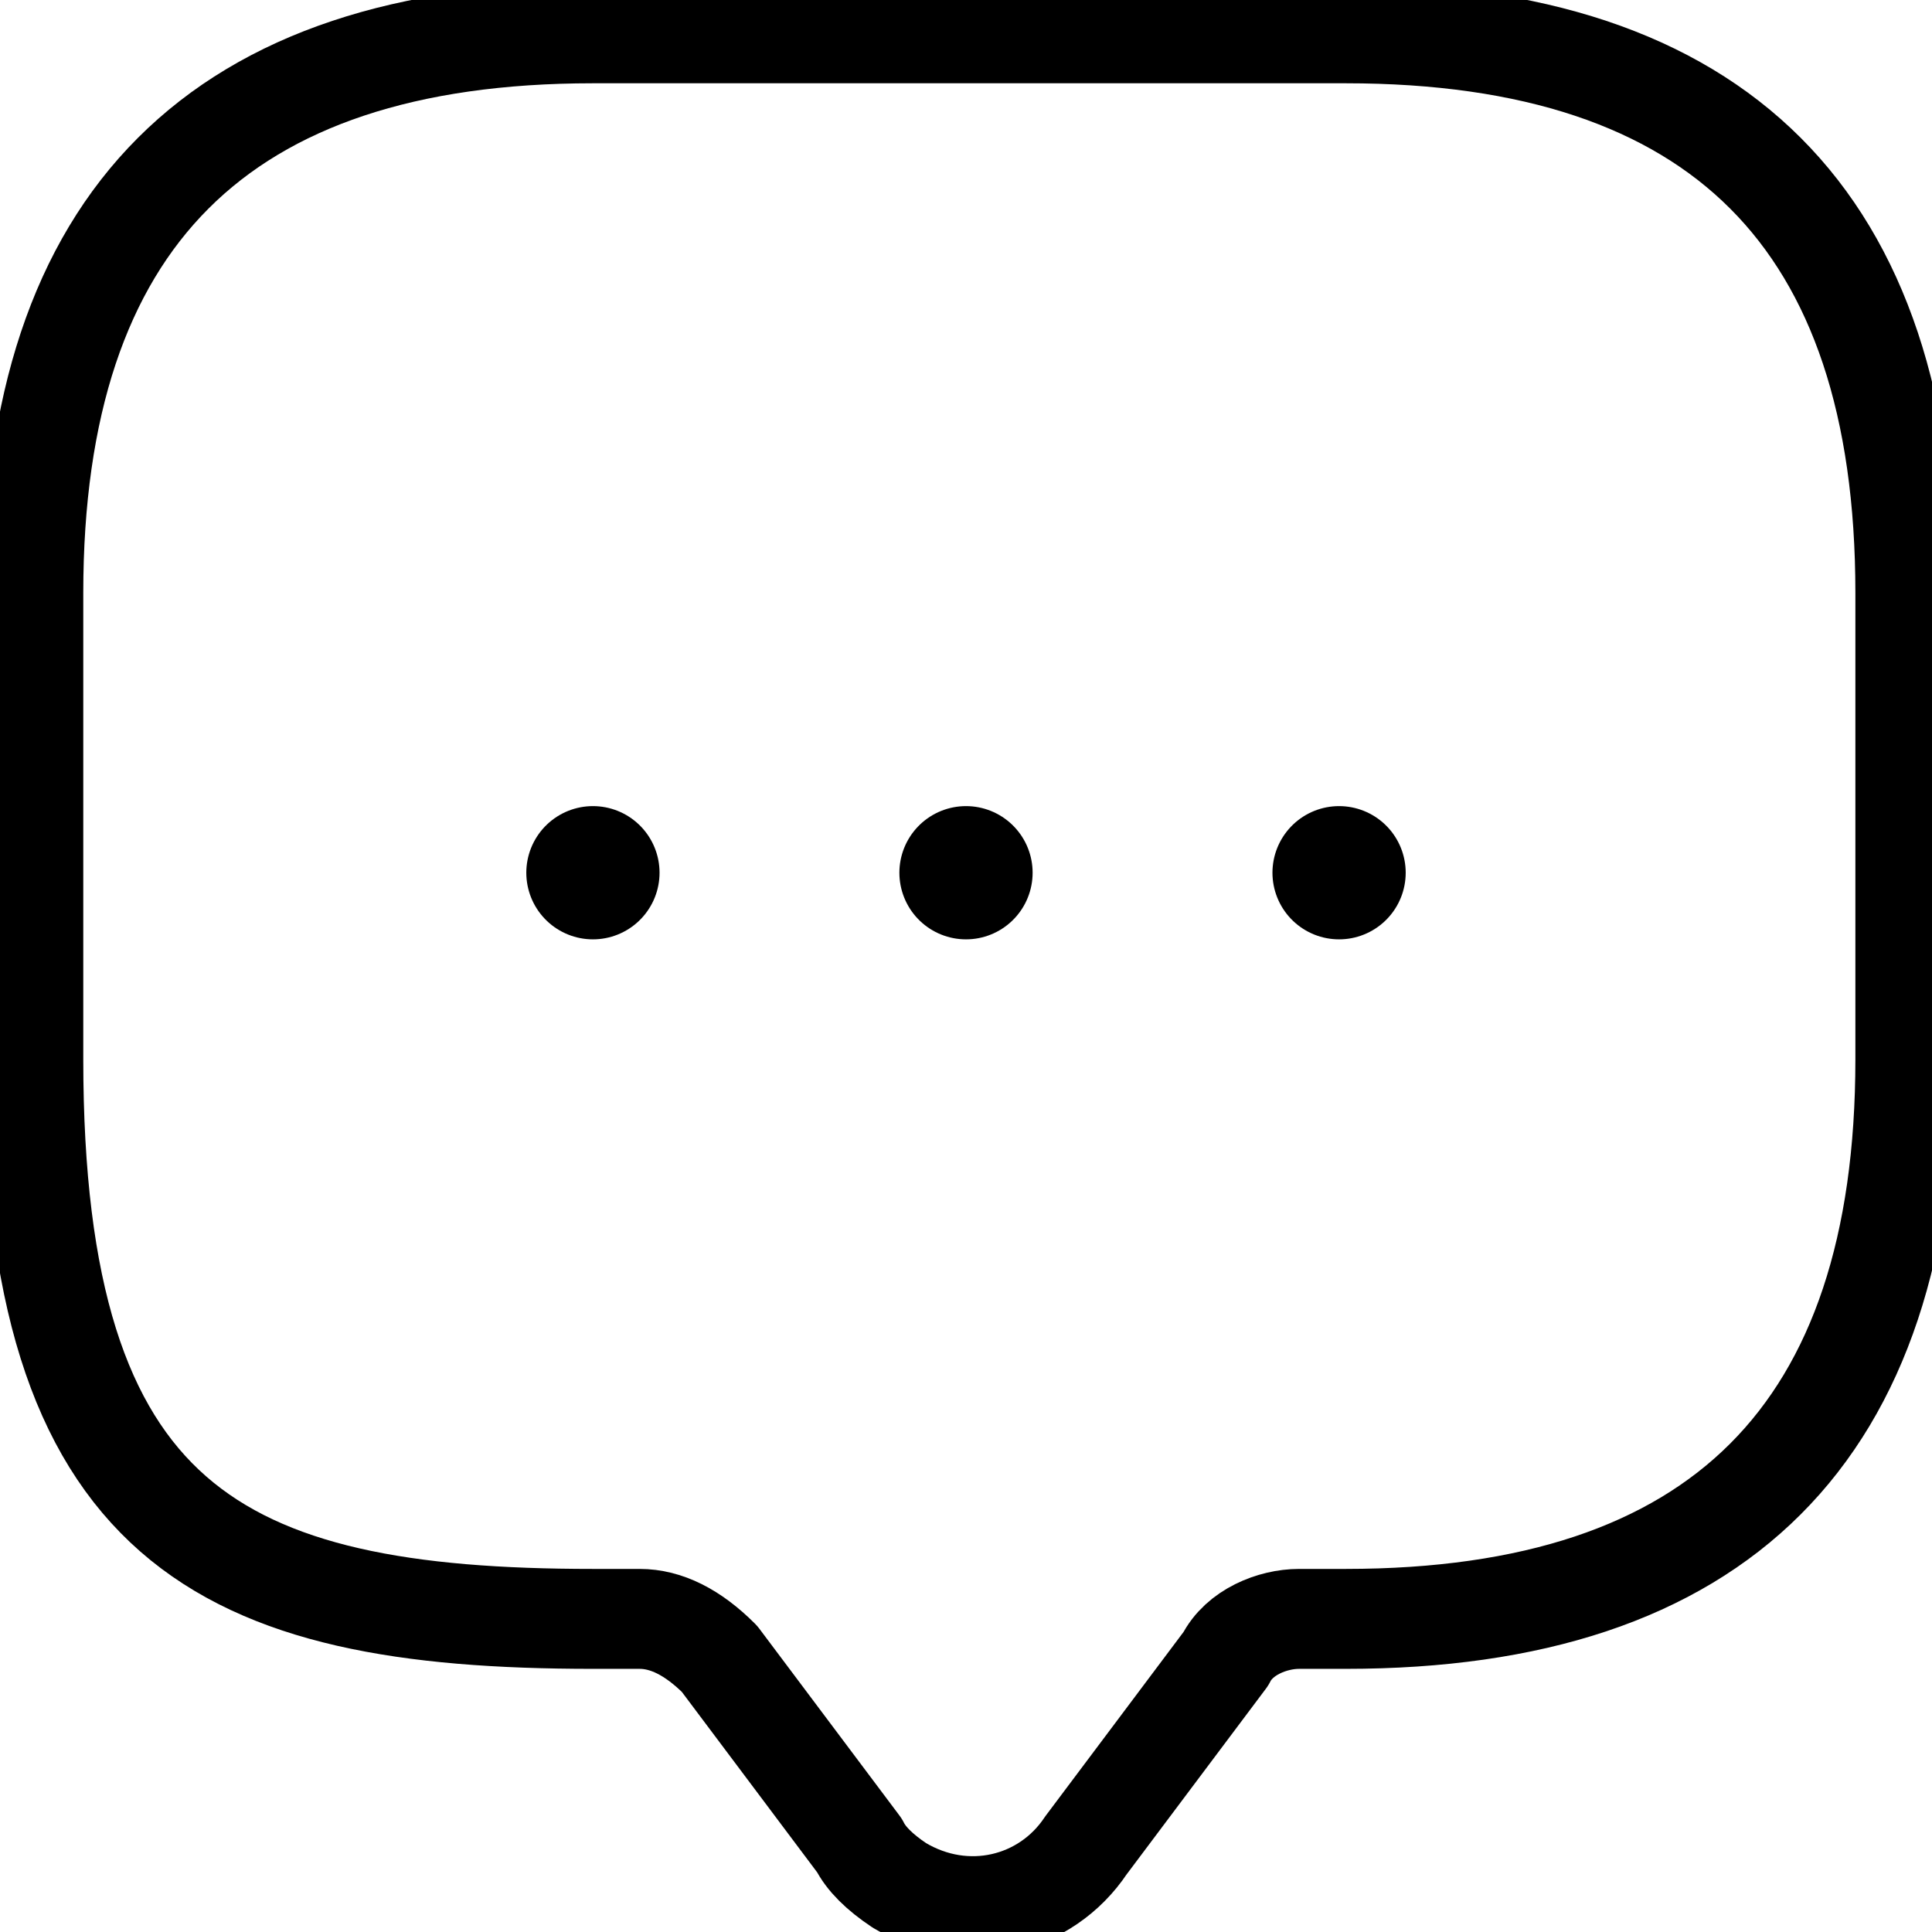
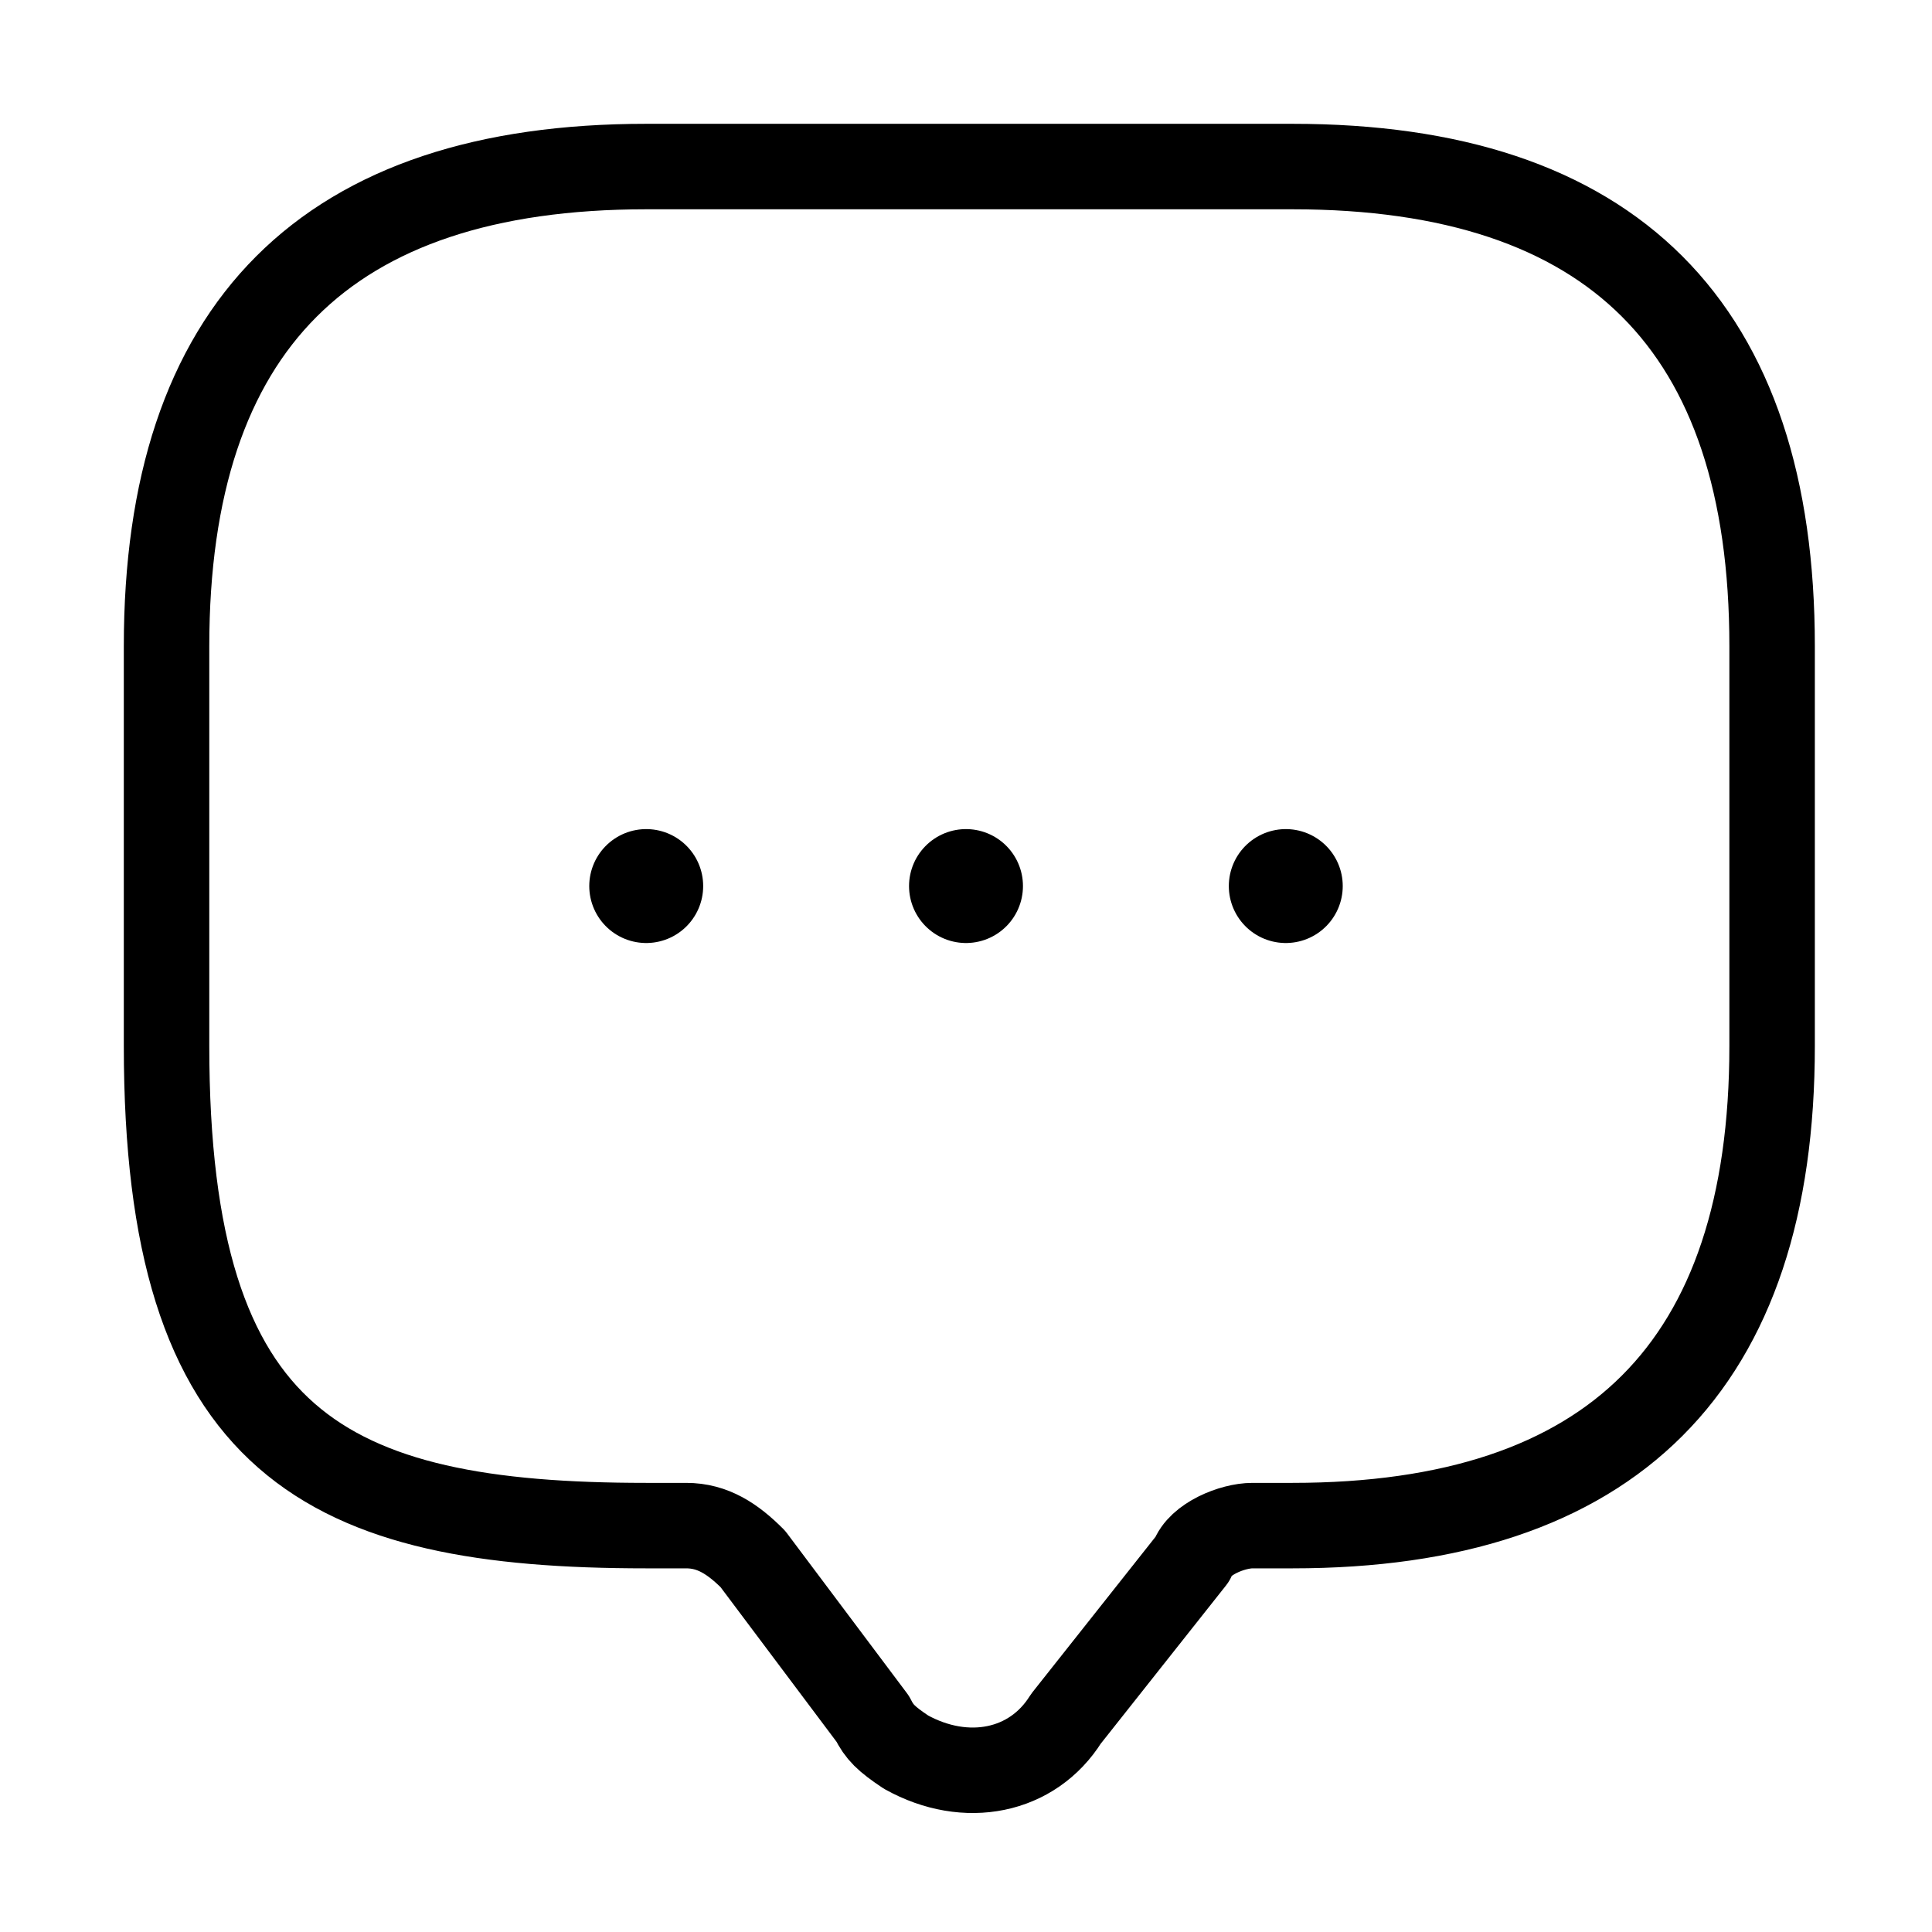
<svg xmlns="http://www.w3.org/2000/svg" version="1.1" id="레이어_1" x="0px" y="0px" viewBox="0 0 29 29" style="enable-background:new 0 0 29 29;" xml:space="preserve">
  <style type="text/css">
- 	.st0{fill:none;stroke:#000000;stroke-width:1.5;stroke-linecap:round;stroke-linejoin:round;}
- 	.st1{fill:none;stroke:#000000;stroke-width:2;stroke-linecap:round;stroke-linejoin:round;}
+ 	.st0{fill:none;stroke:#000000;stroke-width:1.283;stroke-linecap:round;stroke-linejoin:round;}
+ 	.st1{fill:none;stroke:#000000;stroke-width:1.71;stroke-linecap:round;stroke-linejoin:round;}
</style>
-   <path class="st0" d="M9.6,24.3H8.9c-5.6,0-8.4-1.4-8.4-8.4v-7c0-5.6,2.8-8.4,8.4-8.4h11.3c5.6,0,8.4,2.8,8.4,8.4v7  c0,5.6-2.8,8.4-8.4,8.4h-0.7c-0.4,0-0.9,0.2-1.1,0.6l-2.1,2.8c-0.6,0.9-1.8,1.2-2.8,0.6c-0.3-0.2-0.5-0.4-0.6-0.6l-2.1-2.8  C10.4,24.5,10,24.3,9.6,24.3z" />
-   <path class="st1" d="M20.1,13.1L20.1,13.1" />
-   <path class="st1" d="M14.5,13.1L14.5,13.1" />
-   <path class="st1" d="M8.9,13.1L8.9,13.1" />
+   <path class="st0" d="M10.3,22.9H9.7c-4.8,0-7.2-1.2-7.2-7.2v-6c0-4.8,2.4-7.2,7.2-7.2h9.7c4.8,0,7.2,2.4,7.2,7.2v6  c0,4.8-2.4,7.2-7.2,7.2h-0.6c-0.3,0-0.8,0.2-0.9,0.5L16,25.8c-0.5,0.8-1.5,1-2.4,0.5c-0.3-0.2-0.4-0.3-0.5-0.5l-1.8-2.4  C11,23.1,10.7,22.9,10.3,22.9z" />
+   <path class="st1" d="M19.3,13.3L19.3,13.3" />
+   <path class="st1" d="M14.5,13.3L14.5,13.3" />
+   <path class="st1" d="M9.7,13.3L9.7,13.3" />
</svg>
